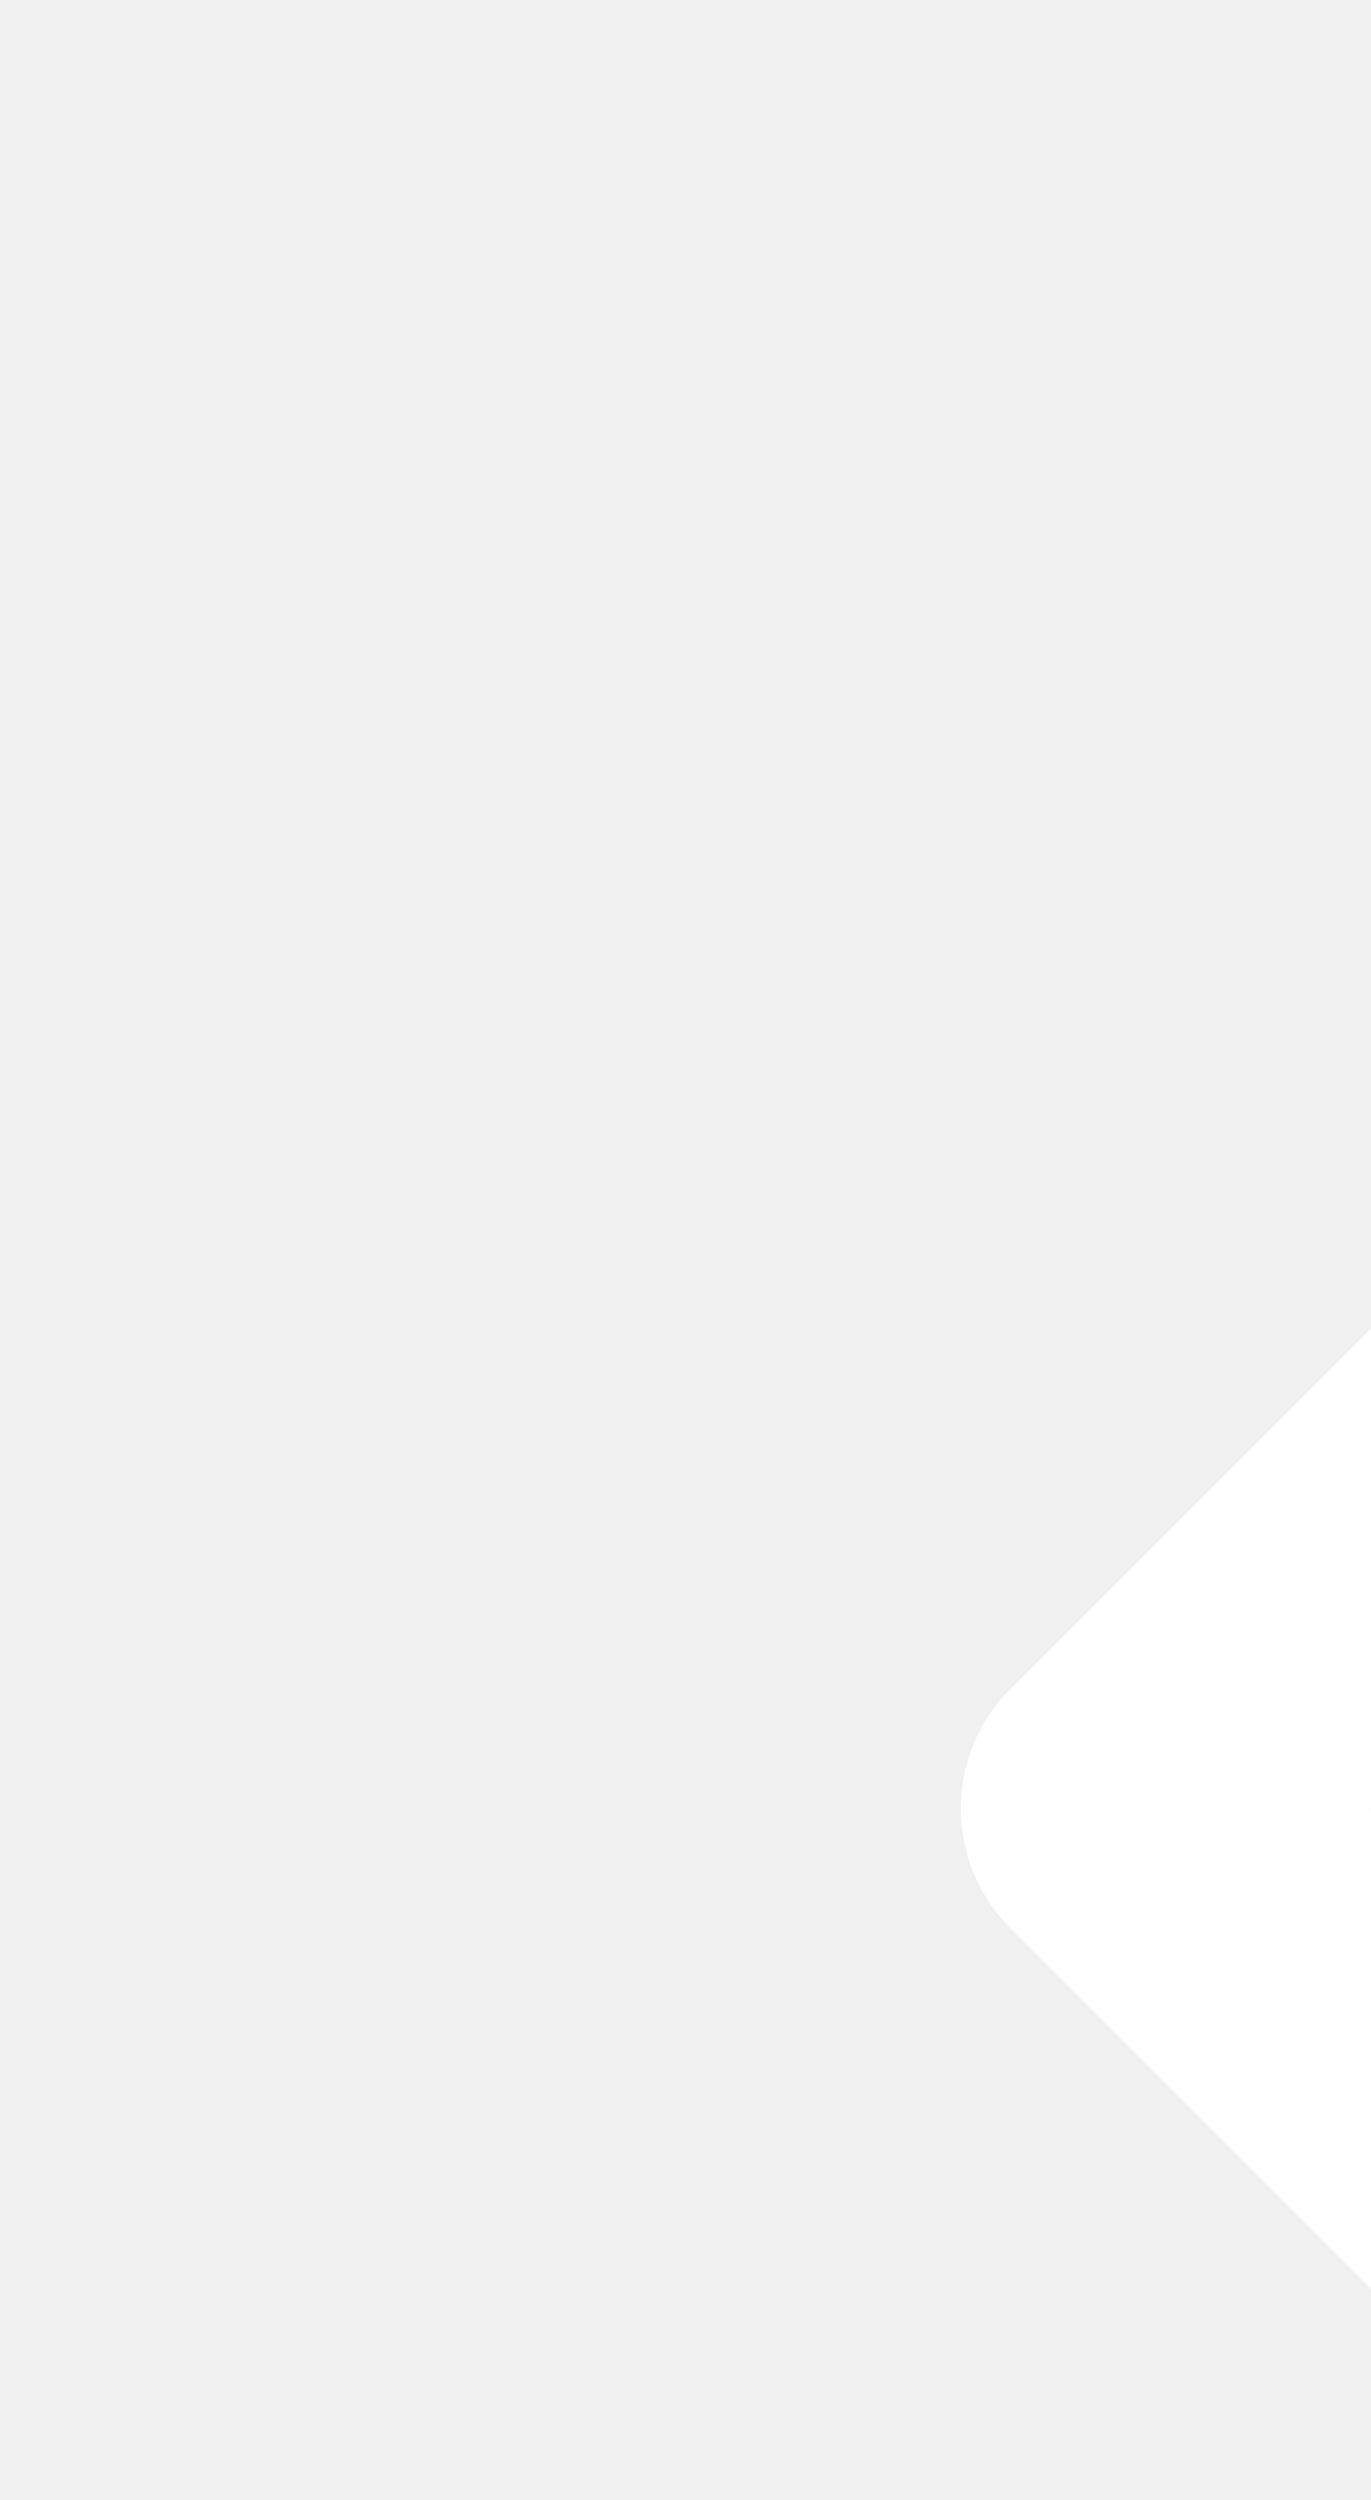
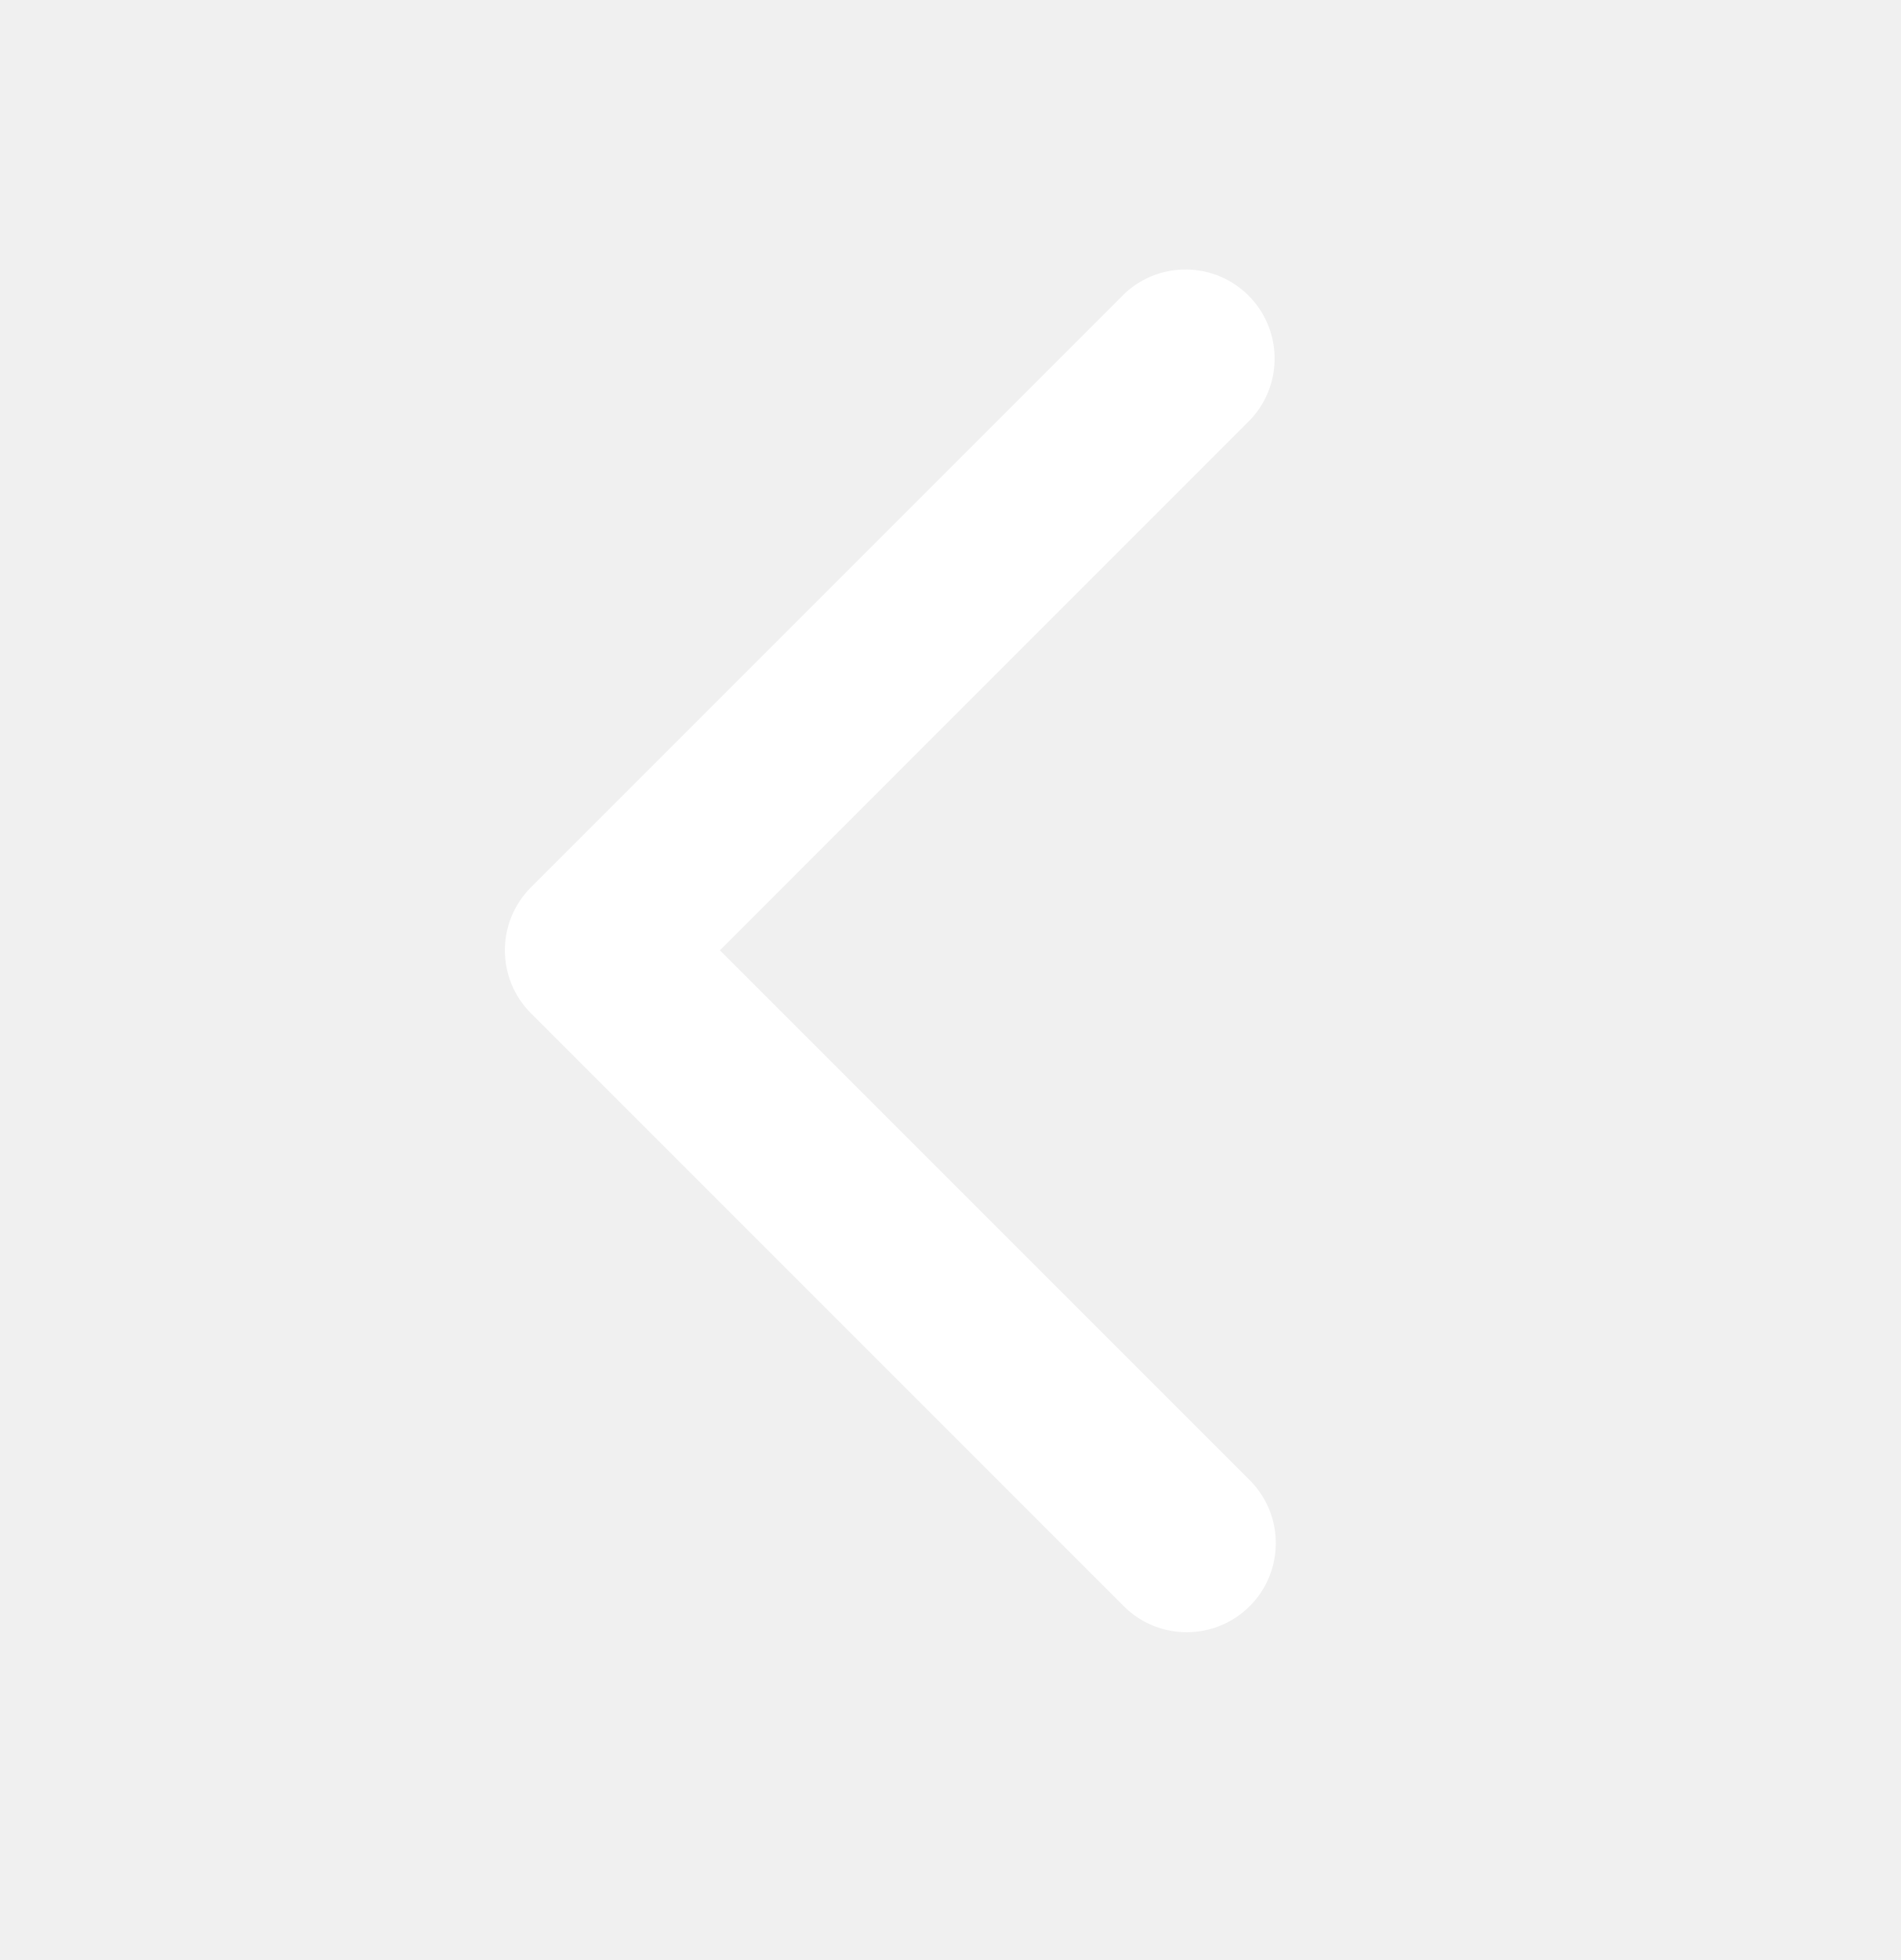
- <svg xmlns="http://www.w3.org/2000/svg" width="100%" height="100%" fill="white">
+ <svg xmlns="http://www.w3.org/2000/svg" width="100%" height="100%" viewBox="0 0 32 33" fill="white">
  <path fill-rule="evenodd" d="M20.707 5.293a1 1 0 0 1 0 1.414L11.414 16l9.293 9.293a1 1 0 0 1-1.414 1.414l-10-10a1 1 0 0 1 0-1.414l10-10a1 1 0 0 1 1.414 0" clip-rule="evenodd" />
  <path fill-rule="evenodd" d="M18.94 4.94a1.5 1.5 0 0 1 2.12 2.12L12.122 16l8.94 8.94a1.5 1.5 0 0 1-2.122 2.12l-10-10a1.5 1.5 0 0 1 0-2.12zm1.414.706a.5.5 0 0 0-.708 0l-10 10a.5.5 0 0 0 0 .708l10 10a.5.5 0 0 0 .708-.708l-9.293-9.292a.5.5 0 0 1 0-.708l9.293-9.292a.5.5 0 0 0 0-.708" clip-rule="evenodd" />
</svg>
